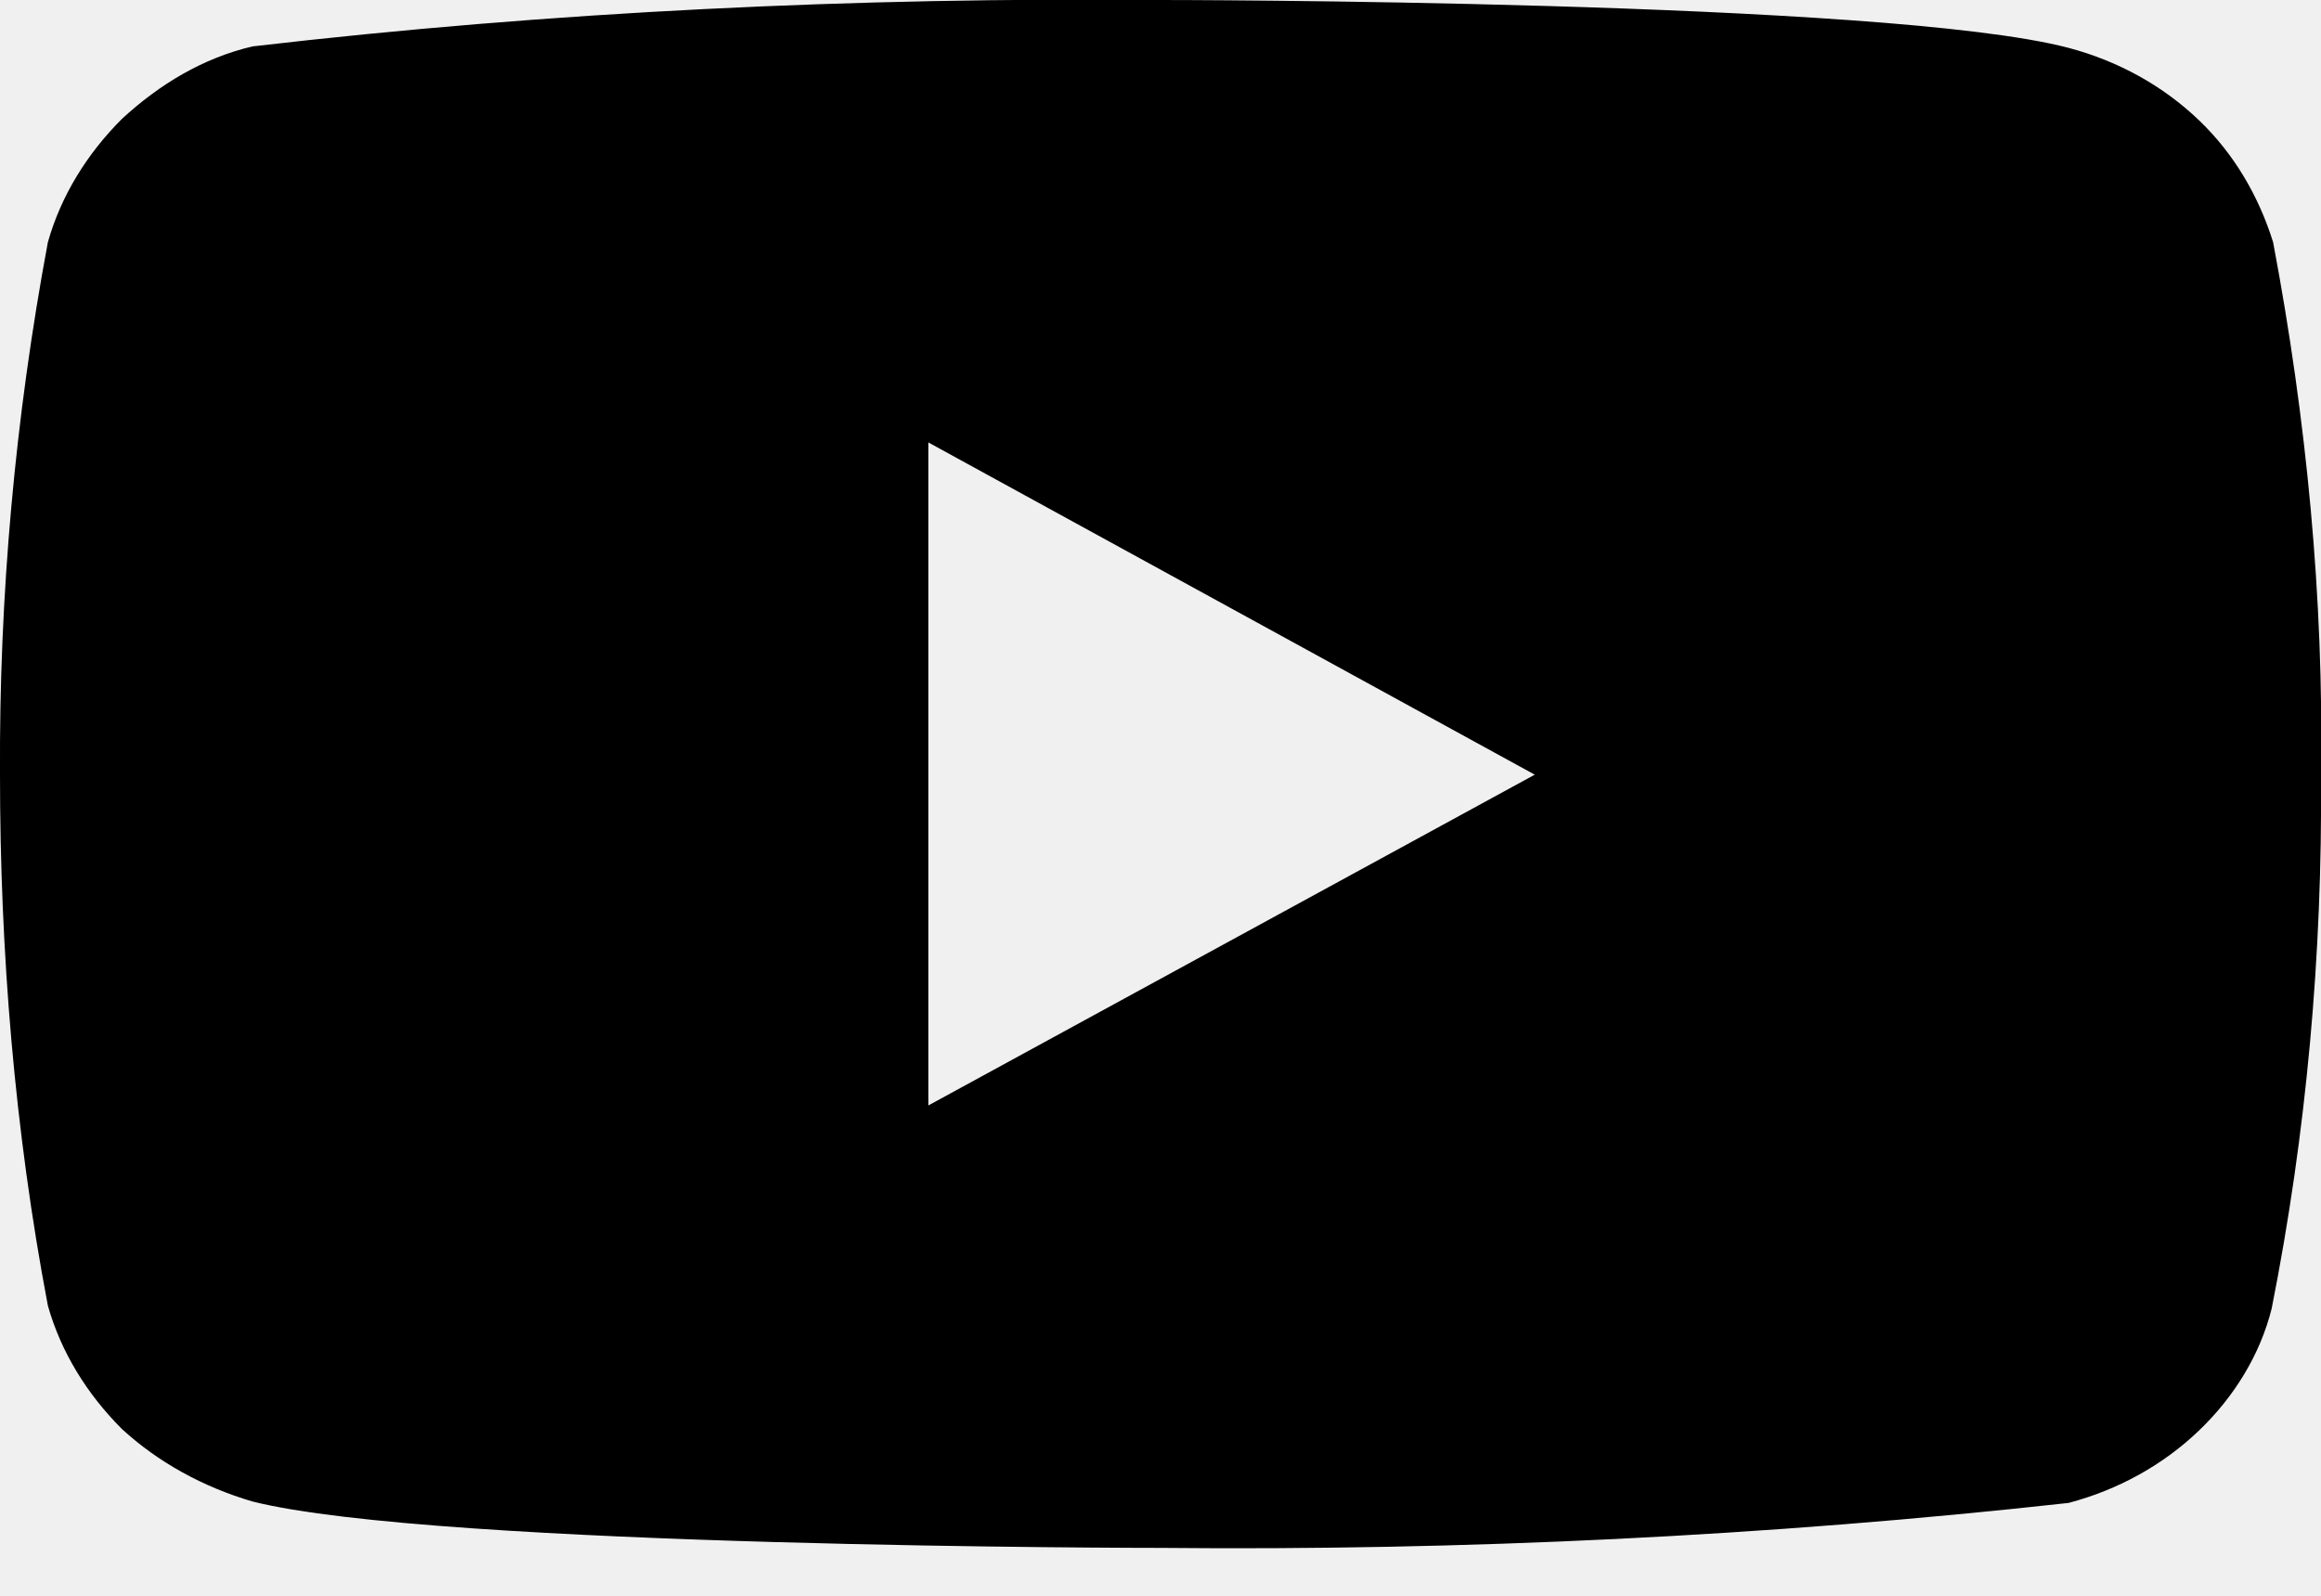
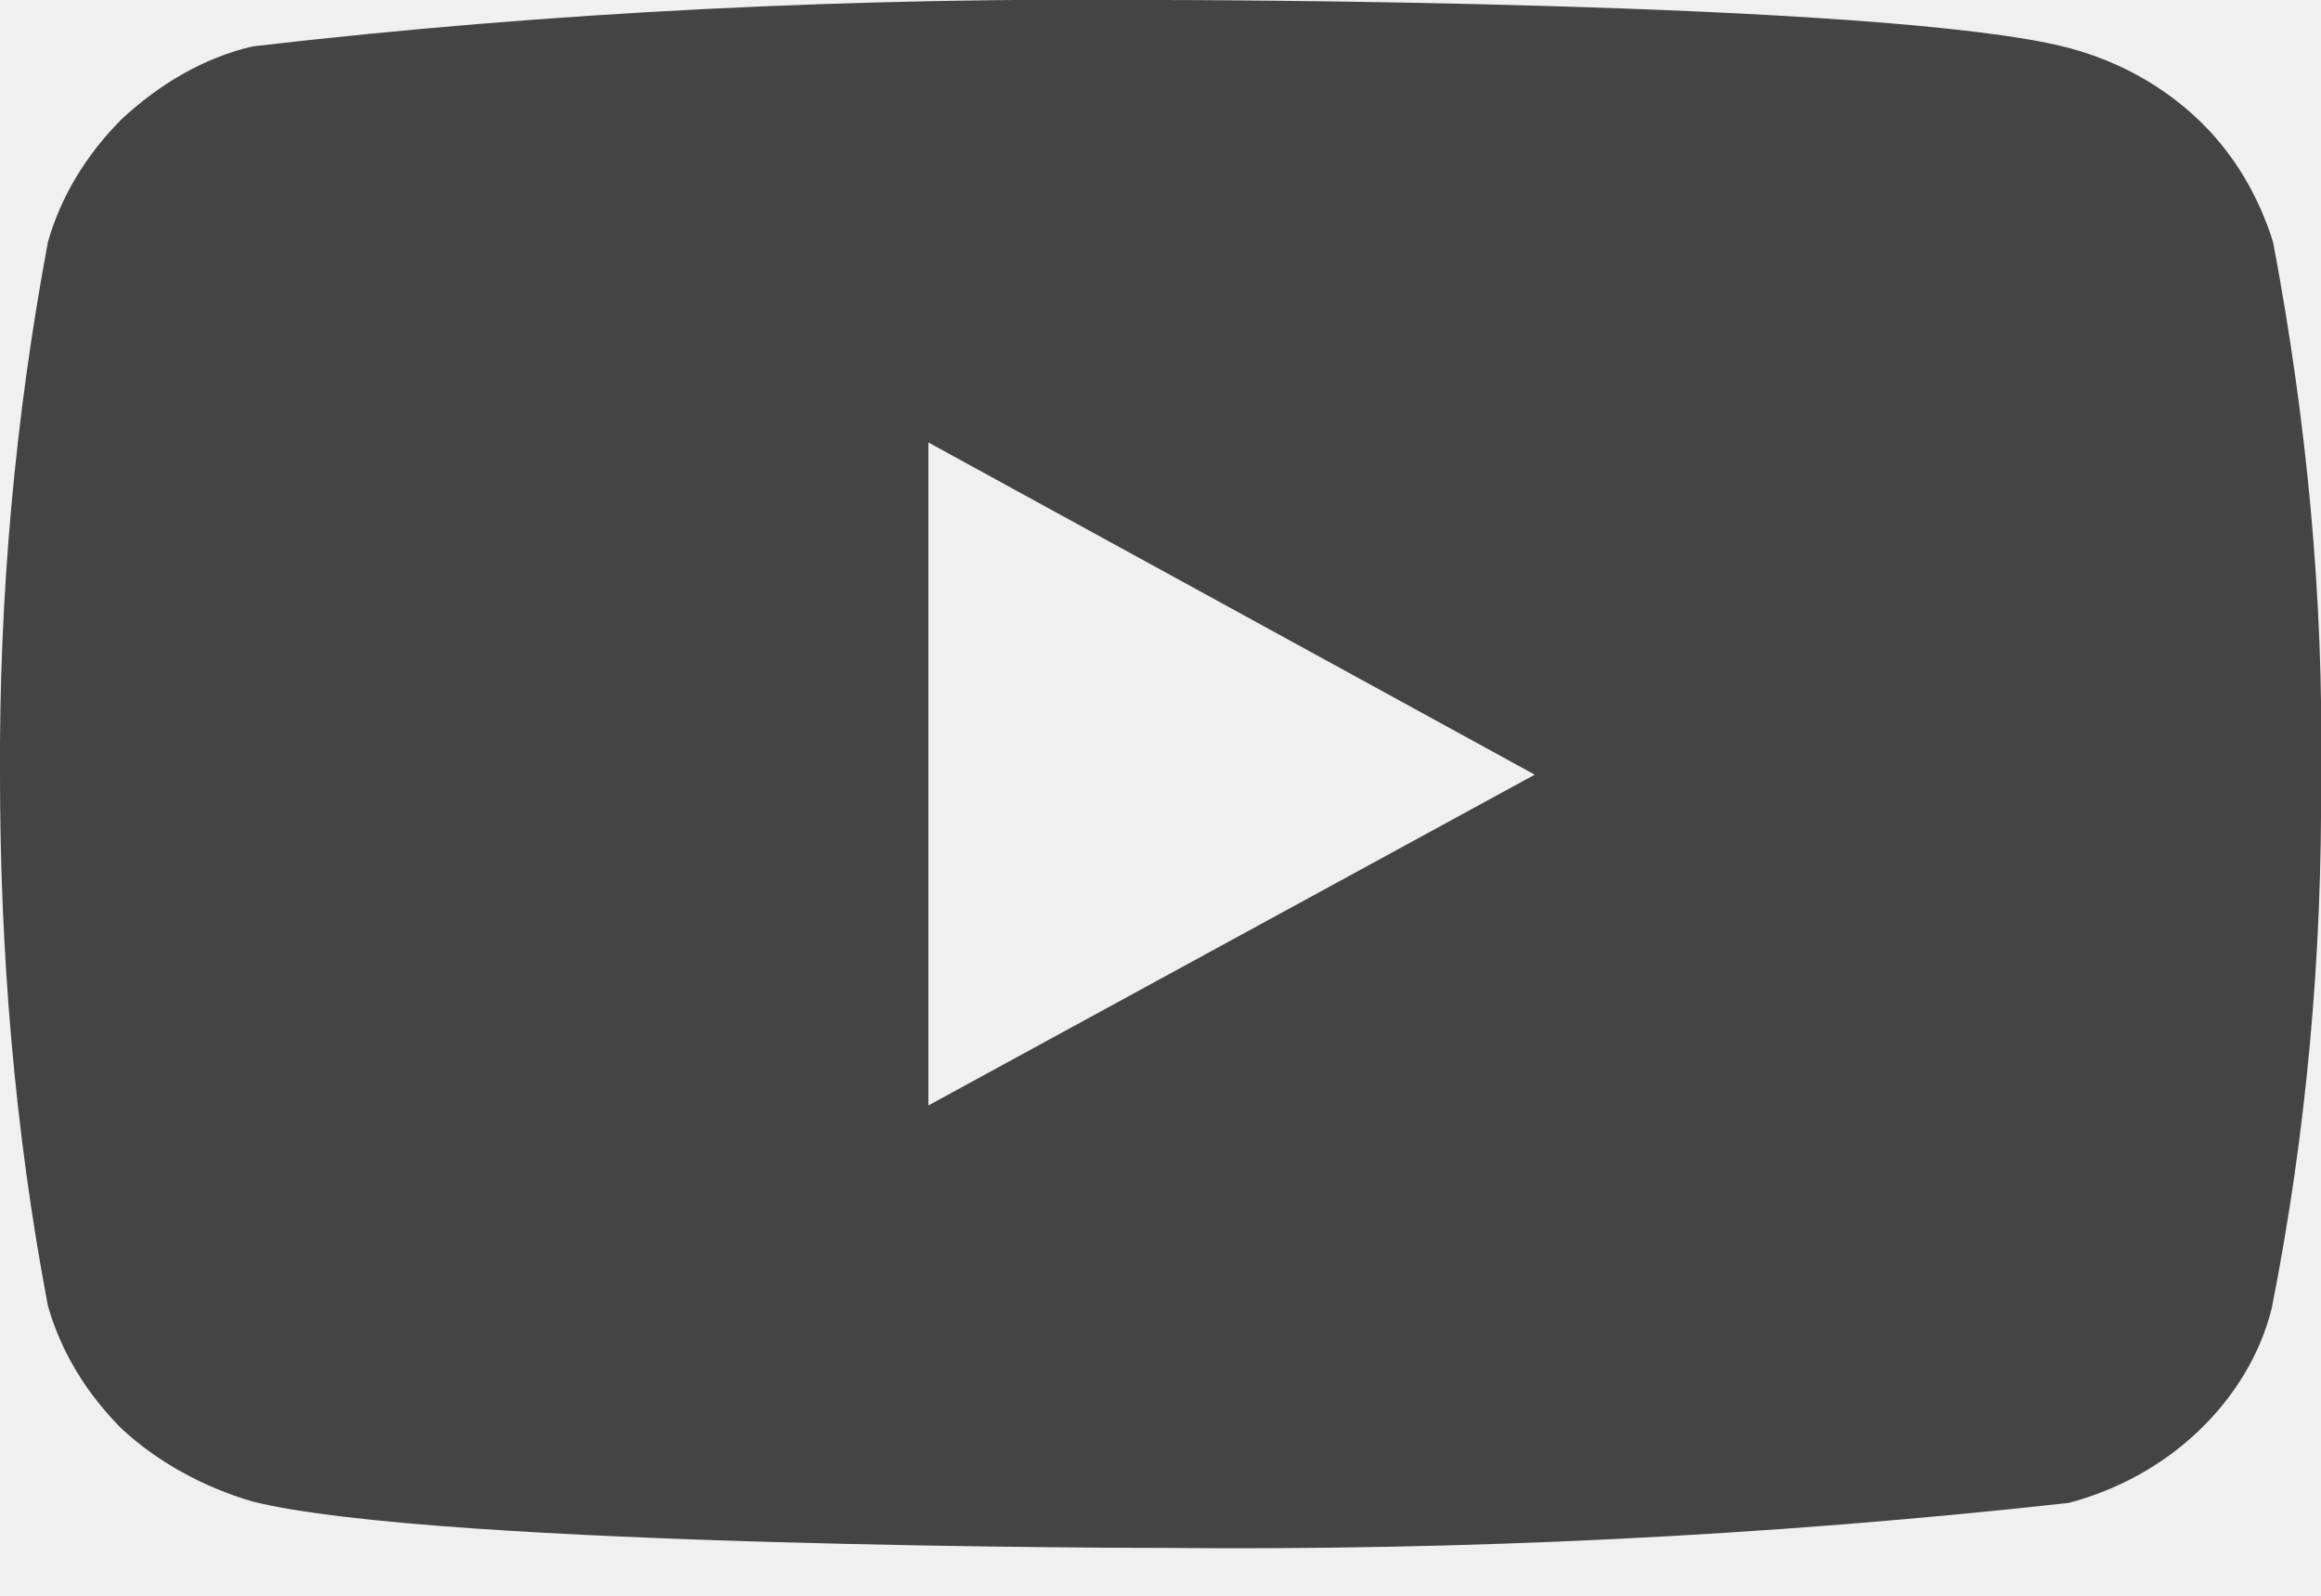
<svg xmlns="http://www.w3.org/2000/svg" width="16" height="11" fill="none" viewBox="0 0 16 11">
  <g clip-path="url(#a)">
-     <path fill="#000" d="M15.67 1.67c-.1-.32-.27-.61-.51-.84-.25-.24-.56-.41-.9-.5C13.01 0 8 0 8 0 5.9-.02 3.8.08 1.74.32 1.4.4 1.1.58.84.82c-.24.24-.42.53-.51.85A19.4 19.4 0 0 0 0 5.34C0 6.56.1 7.79.33 9c.09.32.27.61.51.85.25.23.56.4.9.5 1.27.32 6.26.32 6.26.32 2.09.02 4.18-.08 6.26-.31.34-.09.65-.26.9-.5.24-.23.42-.52.5-.84.24-1.21.35-2.44.34-3.67.02-1.23-.1-2.46-.33-3.68ZM6.4 7.62V3.05l4.18 2.29L6.4 7.62Z" />
+     <path fill="#444444" d="M15.67 1.67c-.1-.32-.27-.61-.51-.84-.25-.24-.56-.41-.9-.5C13.01 0 8 0 8 0 5.9-.02 3.8.08 1.74.32 1.4.4 1.1.58.84.82c-.24.24-.42.53-.51.85A19.4 19.4 0 0 0 0 5.34C0 6.56.1 7.79.33 9c.09.32.27.61.51.85.25.23.56.4.9.5 1.27.32 6.26.32 6.26.32 2.09.02 4.18-.08 6.26-.31.34-.09.65-.26.9-.5.24-.23.42-.52.5-.84.24-1.21.35-2.44.34-3.67.02-1.23-.1-2.46-.33-3.68ZM6.4 7.62V3.05l4.18 2.29L6.4 7.62Z" />
  </g>
  <defs>
    <clipPath id="a">
      <path fill="#fff" d="M0 0h16v11H0z" />
    </clipPath>
  </defs>
</svg>
